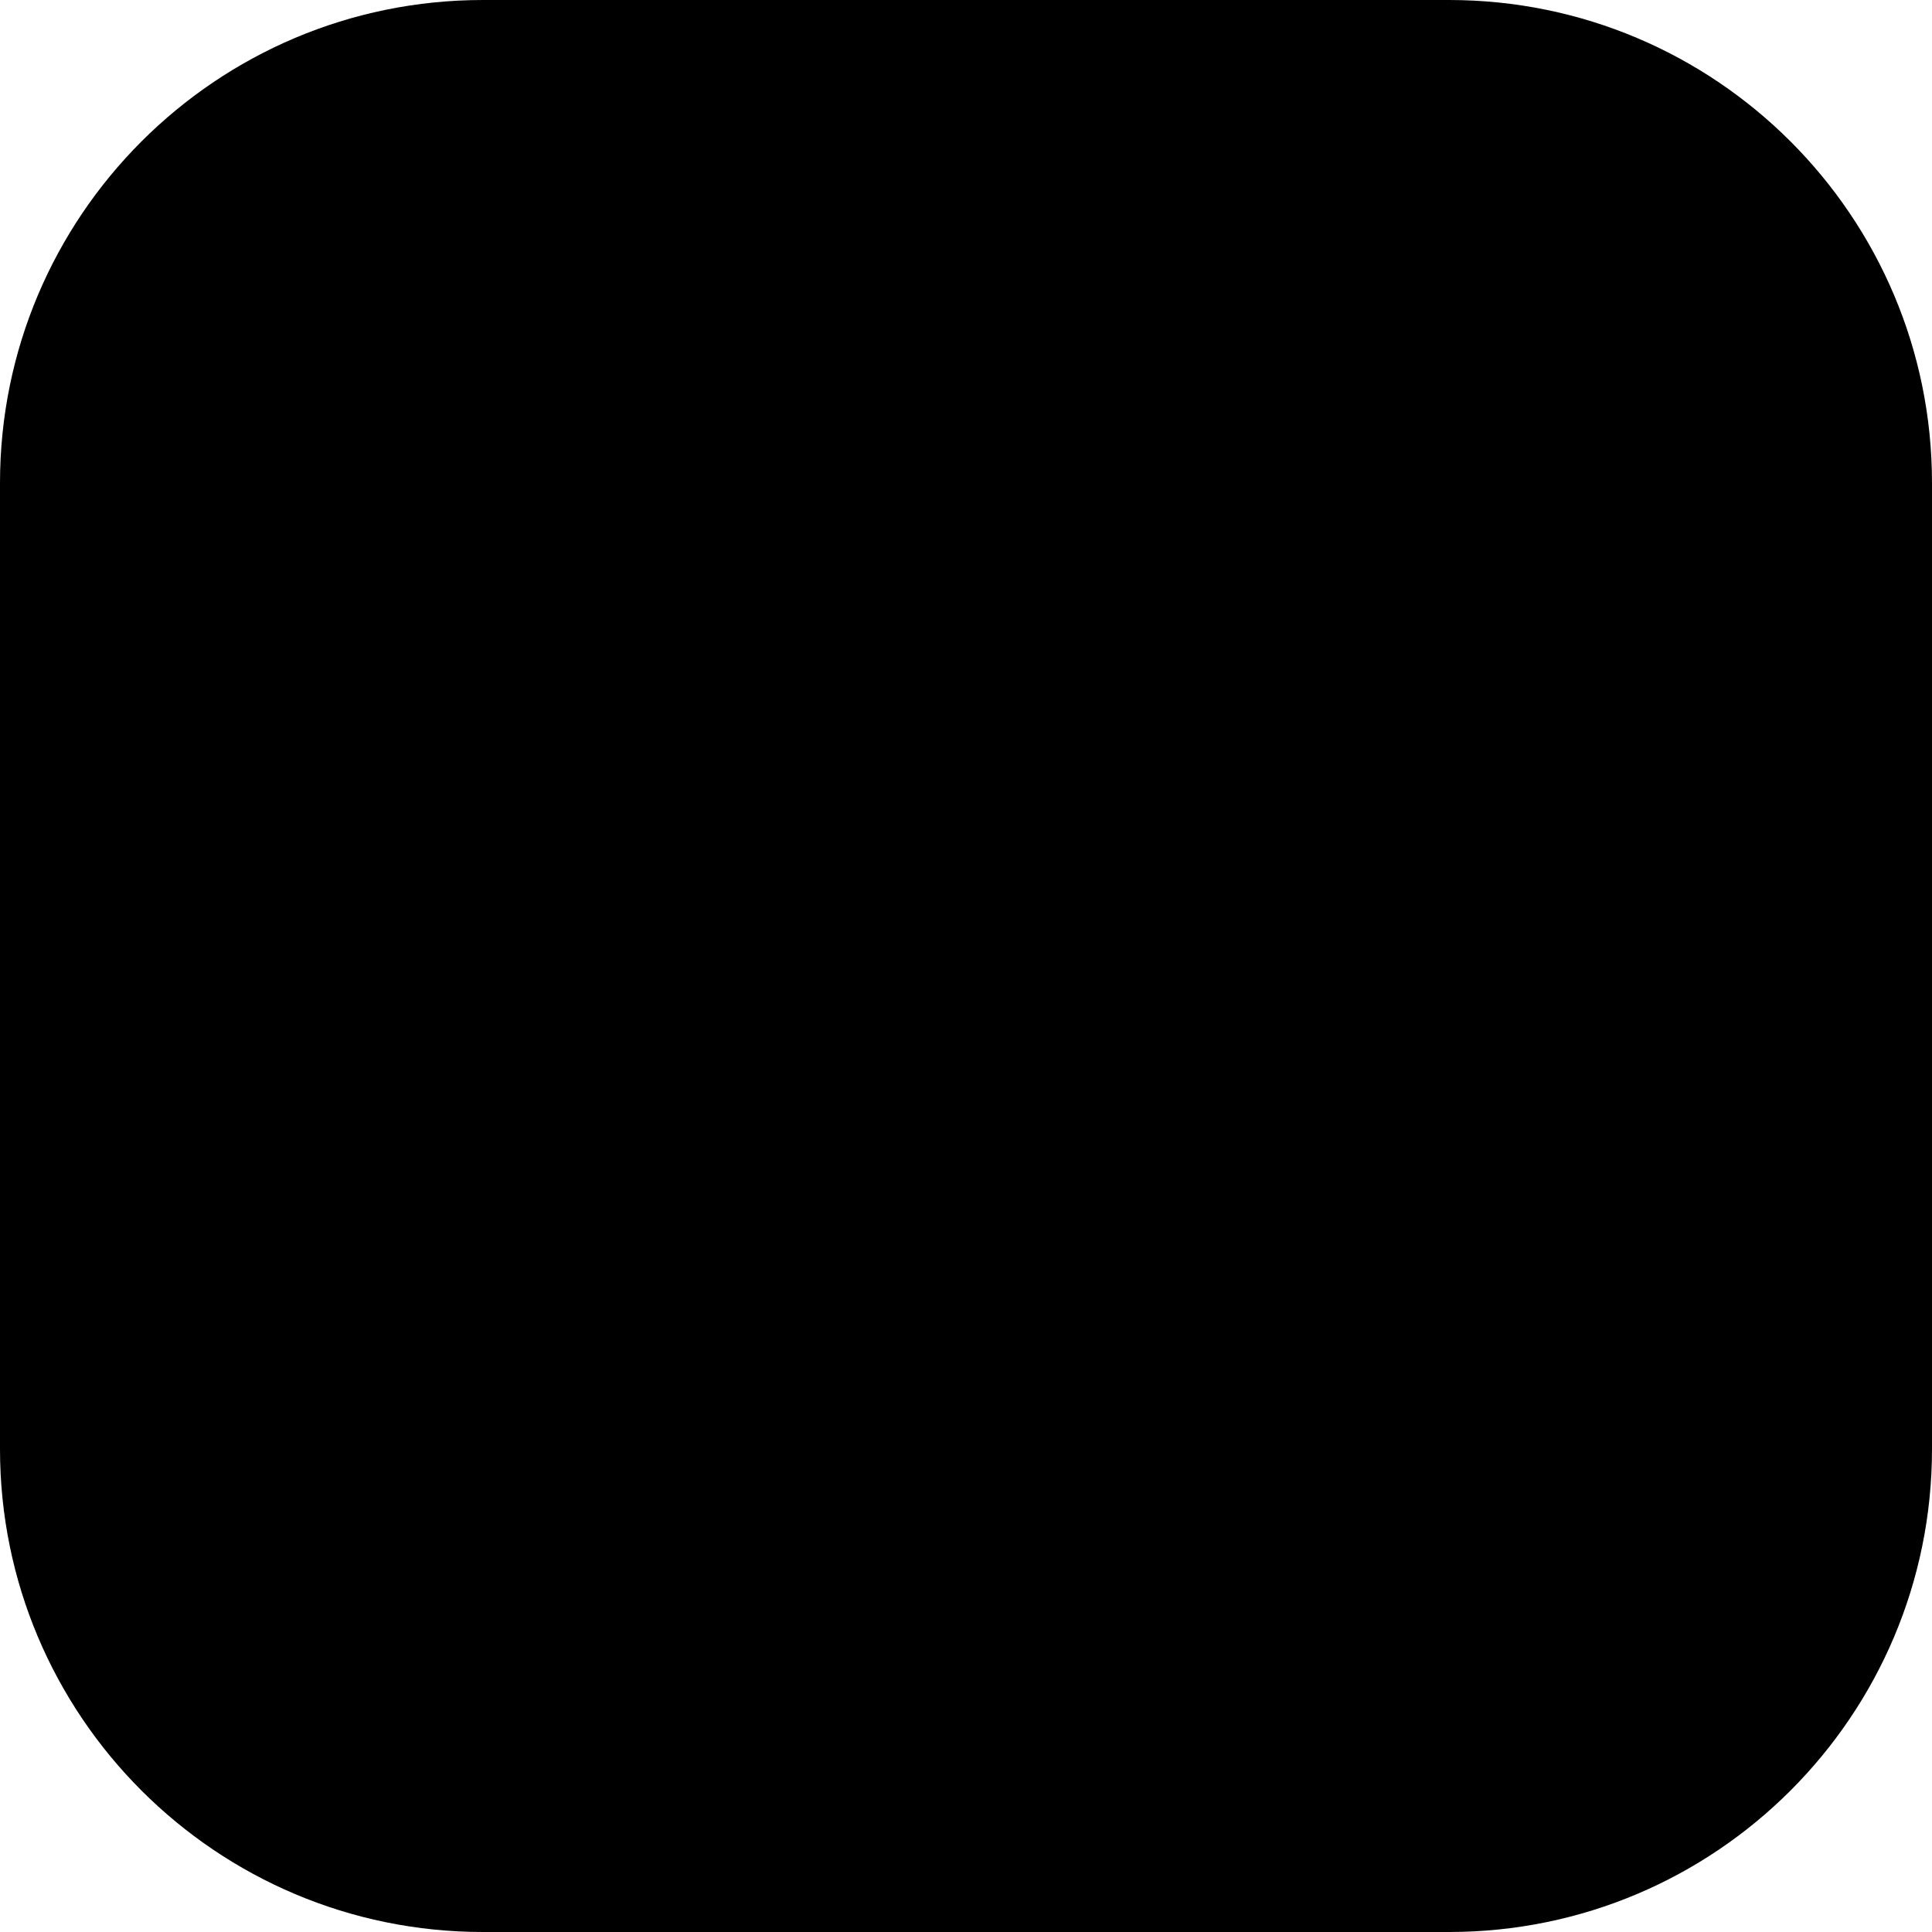
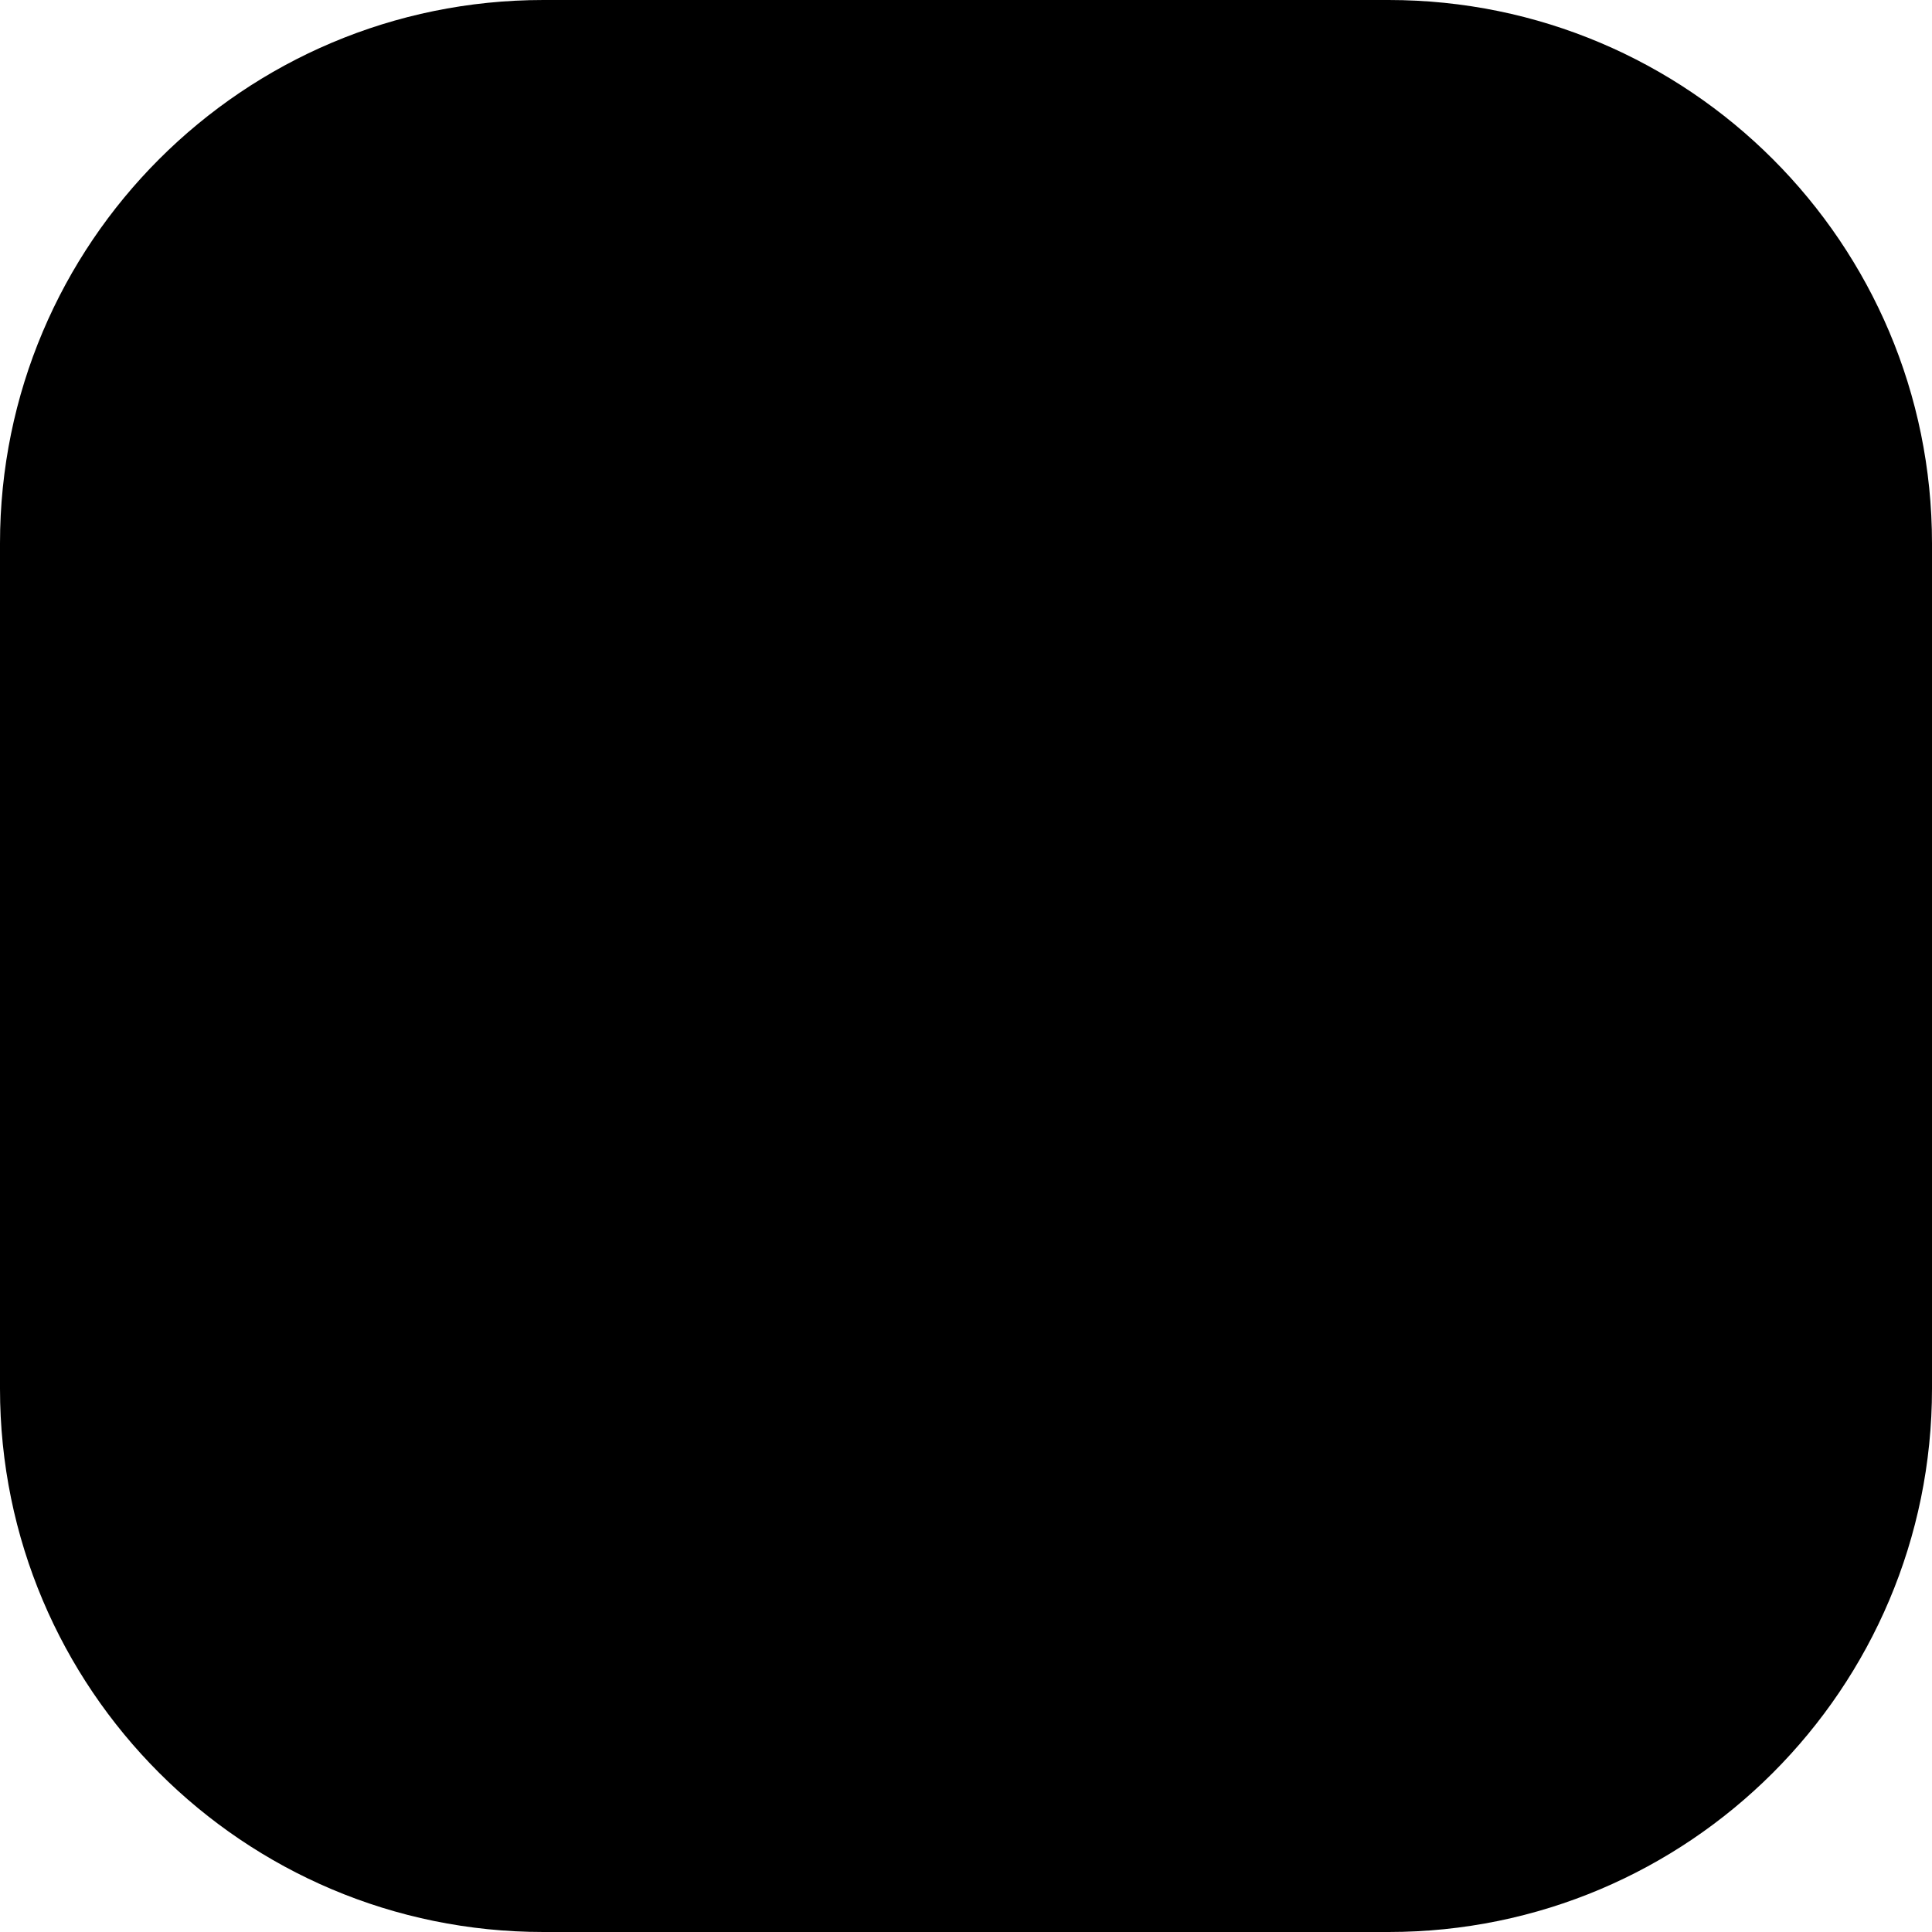
<svg xmlns="http://www.w3.org/2000/svg" viewBox="0 0 32 32">
-   <rect class="logo__tile" x="0" y="0" width="32" height="32" rx="8" />
-   <circle class="logo__hub" cx="16" cy="16" r="5" />
-   <circle class="logo__node" cx="16" cy="6.5" r="2.5" />
-   <circle class="logo__node" cx="24.2" cy="20.8" r="2.5" />
-   <circle class="logo__node" cx="7.8" cy="20.8" r="2.5" />
+   <rect class="logo__tile" x="0" y="0" width="32" height="32" rx="9" />
+   <circle class="logo__halo" cx="18.5" cy="16" r="5" />
+   <path class="logo__stroke" d="M20 9.5H13C10.8 9.5 9.5 10.8 9.5 13V19C9.5 21.2 10.8 22.5 13 22.5H20M9.5 16H15.5" />
+   <circle class="logo__hub" cx="18.5" cy="16" r="3" />
+   <circle class="logo__node" cx="22" cy="9.5" r="2.25" />
+   <circle class="logo__node" cx="22" cy="22.5" r="2.25" />
</svg>
